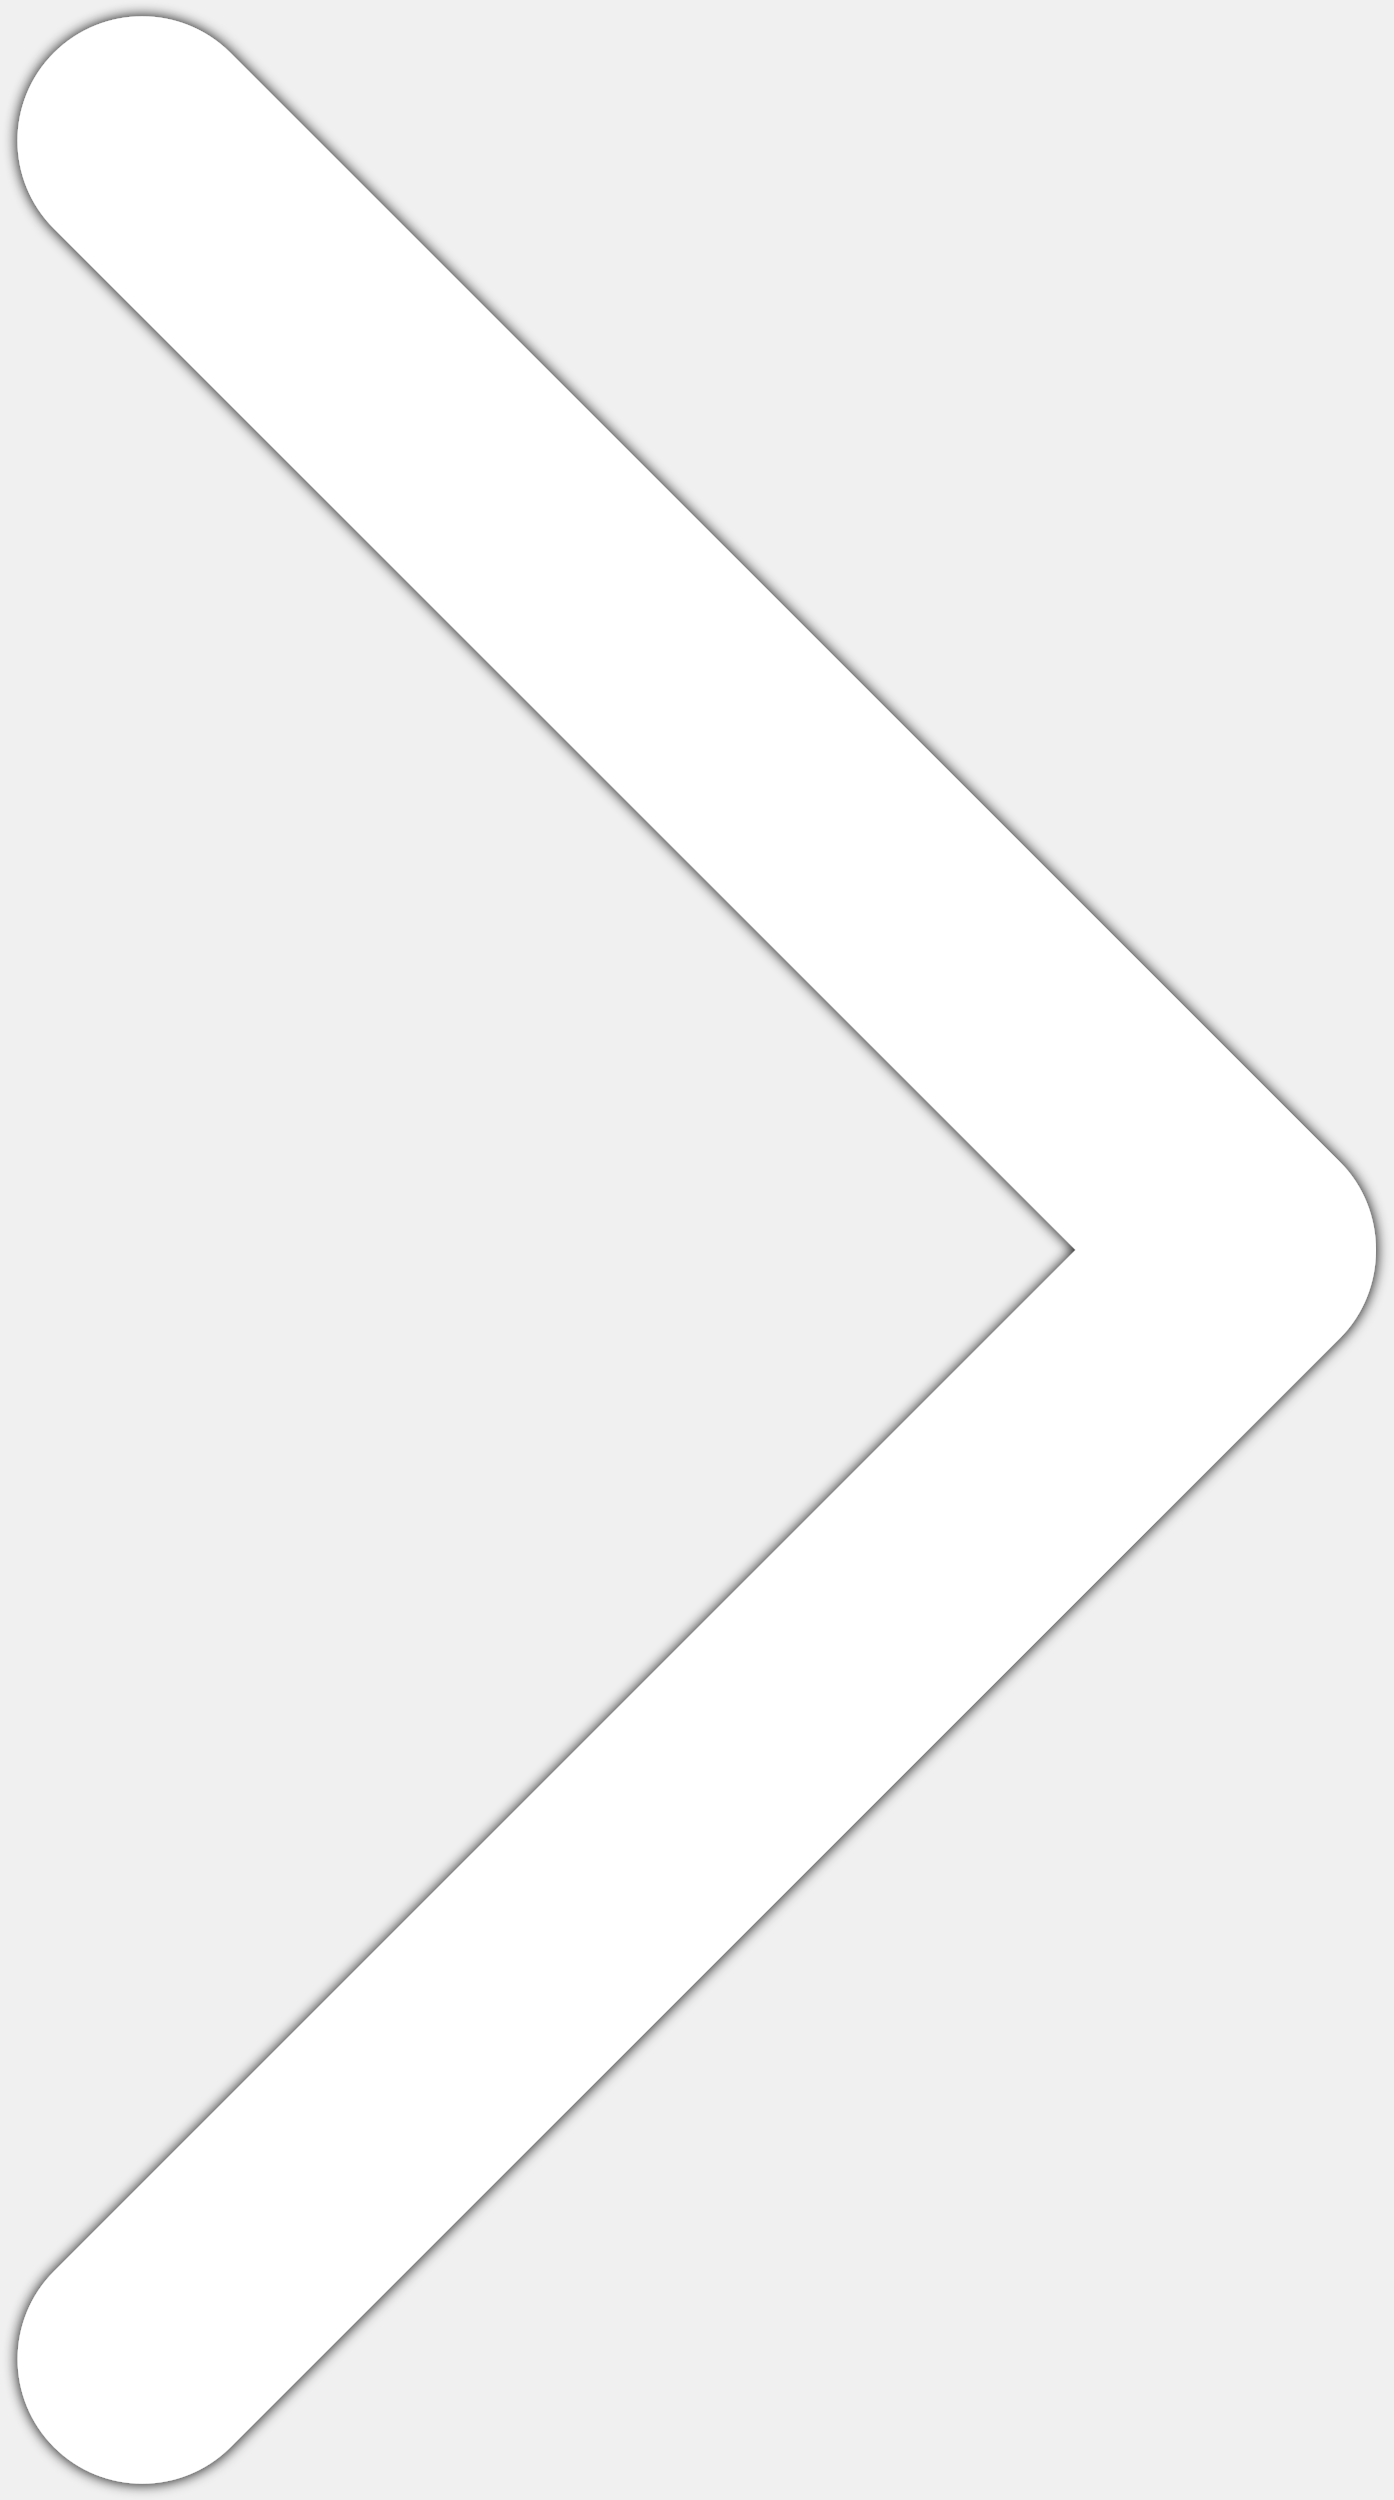
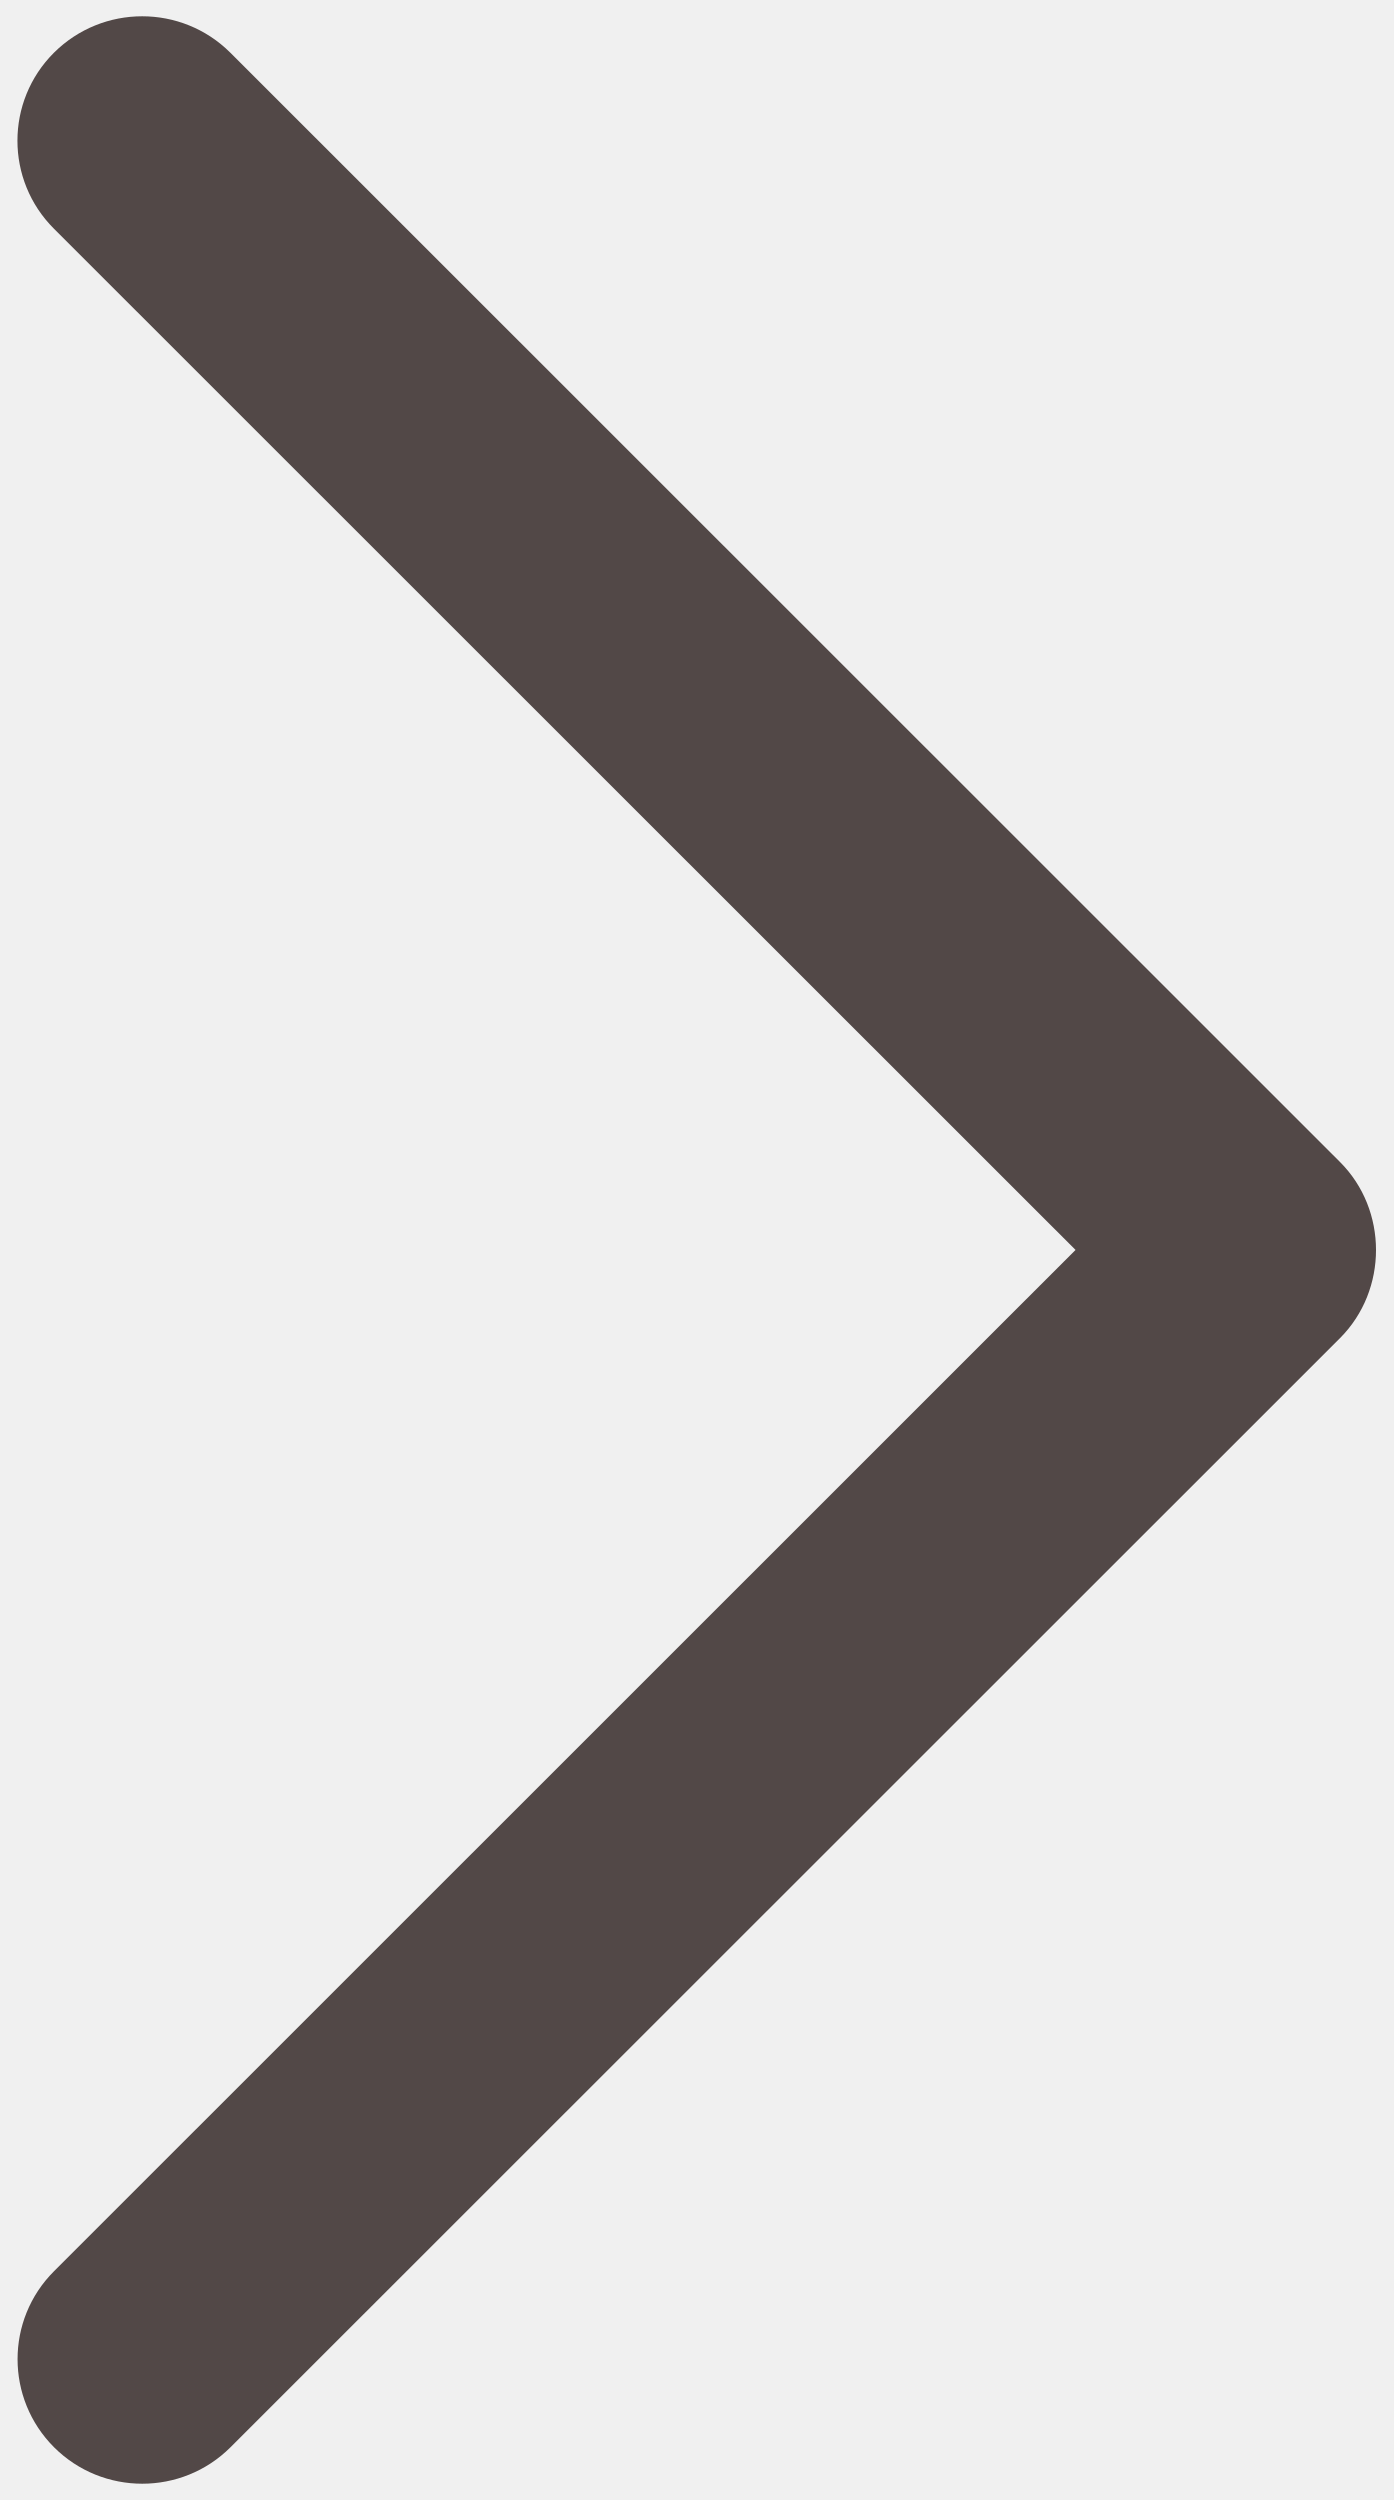
- <svg xmlns="http://www.w3.org/2000/svg" version="1.1" viewBox="0 0 136 244">
+ <svg xmlns="http://www.w3.org/2000/svg" xmlns:xlink="http://www.w3.org/1999/xlink" version="1.1" viewBox="0 0 136 244">
+   <style>
+ use {
+     display: none;
+ }
+ 
+ .default {
+     fill: #524847 !important;
+     display: block;
+ }
+ 
+ use:target ~ .default, use:target {
+     display: block;
+ }
+ 
+ #gray:target, #gray-shadow:target {
+     fill: #c1d1d0 !important;
+ }
+ 
+ #white:target, #white-shadow:target {
+     fill: #ffffff !important;
+ }
+ </style>
  <defs>
    <filter id="drop-shadow">
      <feGaussianBlur in="SourceAlpha" stdDeviation="0.7" />
      <feOffset dx="0.01" dy="0.01" result="offsetblur" />
      <feFlood flood-color="rgba(0,0,0,1)" />
      <feComposite in2="offsetblur" operator="in" />
      <feMerge>
        <feMergeNode />
        <feMergeNode in="SourceGraphic" />
      </feMerge>
    </filter>
+     <g id="main">
+       <path d="M 130.778,113.405 22.481,5.144 c -4.752,-4.74 -12.451,-4.74 -17.215,0 -4.752,4.74 -4.752,12.439 0,17.179 L 104.973,121.994 5.278,221.665 c -4.752,4.74 -4.752,12.439 0,17.191 4.752,4.74 12.463,4.74 17.215,0 L 130.79,130.595 c 4.68,-4.691 4.68,-12.511 -0.012,-17.19 z" />
+     </g>
  </defs>
-   <path fill="#ffffff" filter="url(#drop-shadow)" d="M 130.778,113.405 22.481,5.144 c -4.752,-4.74 -12.451,-4.74 -17.215,0 -4.752,4.74 -4.752,12.439 0,17.179 L 104.973,121.994 5.278,221.665 c -4.752,4.74 -4.752,12.439 0,17.191 4.752,4.74 12.463,4.74 17.215,0 L 130.79,130.595 c 4.68,-4.691 4.68,-12.511 -0.012,-17.19 z" />
+   <g>
+     <use xlink:href="#main" class="default" />
+     <use xlink:href="#main" id="gray" />
+     <use xlink:href="#main" id="white" />
+     <use xlink:href="#main" id="gray-shadow" filter="url(#drop-shadow)" />
+     <use xlink:href="#main" id="white-shadow" filter="url(#drop-shadow)" />
+   </g>
</svg>
